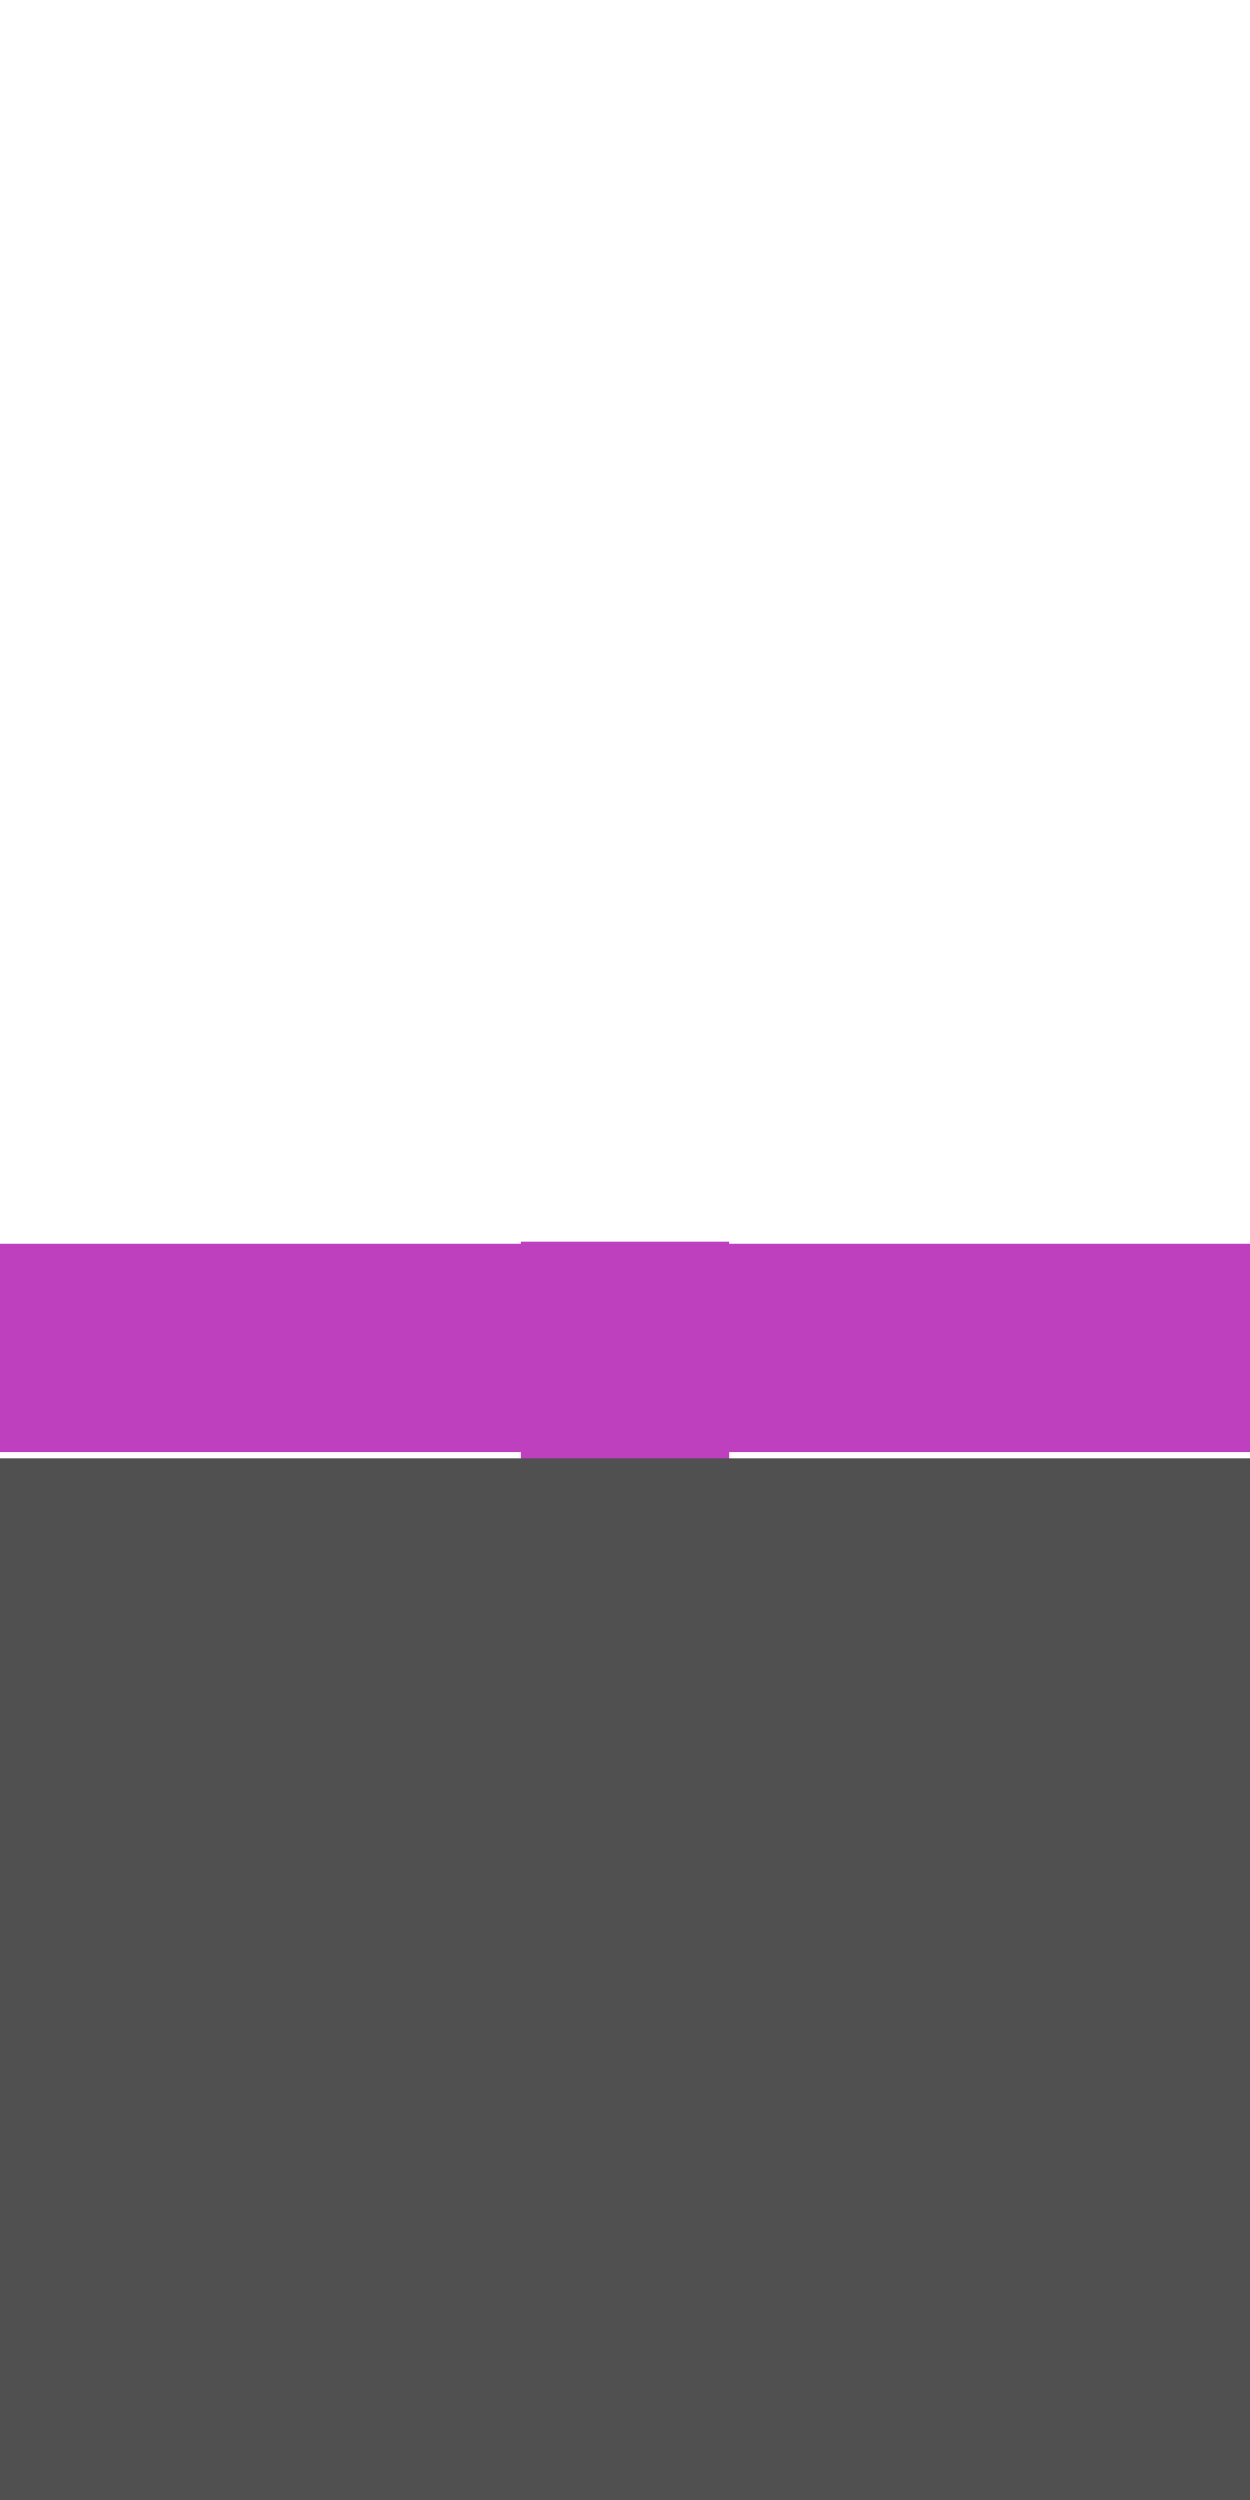
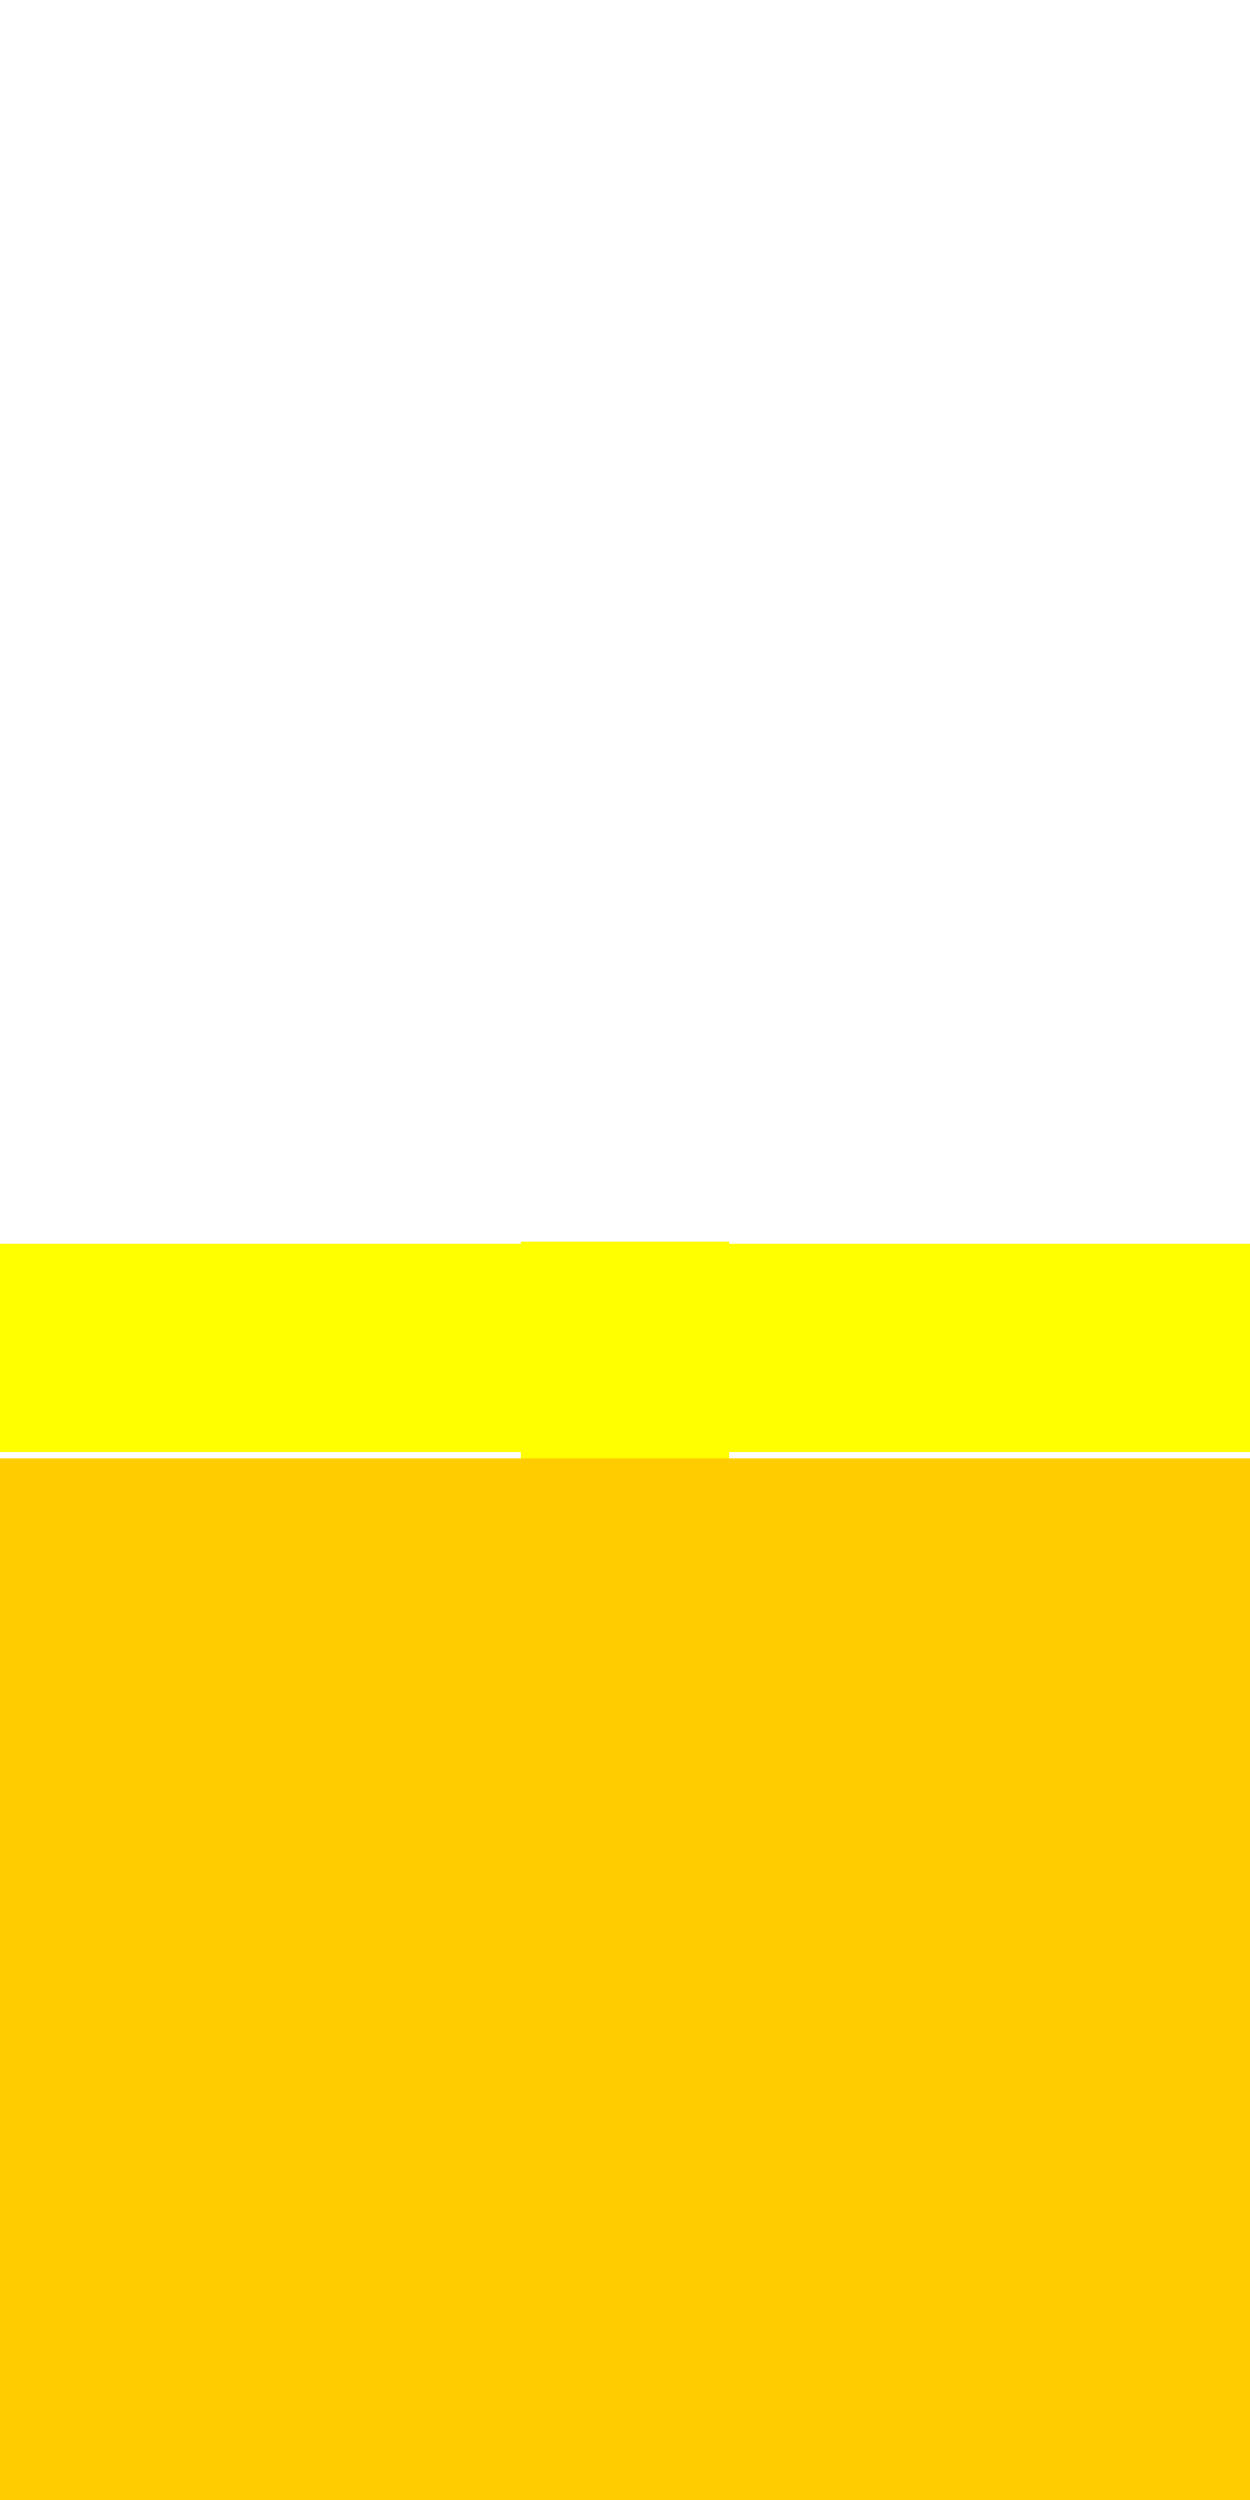
<svg xmlns="http://www.w3.org/2000/svg" version="1.1" preserveAspectRatio="none" x="0px" y="0px" width="30px" height="60px" viewBox="0 -30 30 60">
-   <path fill="#BF40BF" stroke="none" d=" M 30 -0.15 L 17.5 -0.15 17.5 -0.2 12.5 -0.2 12.5 -0.15 0 -0.15 0 4.85 12.5 4.85 12.5 29.8 17.5 29.8 17.5 4.85 30 4.85 30 -0.15 Z" />
-   <path fill="#505050" stroke="none" d=" M 0 5 L 0 30 30 30 30 5 0 5 Z" />
+   <path fill="#FFFF00" stroke="none" d=" M 30 -0.15 L 17.5 -0.15 17.5 -0.2 12.5 -0.2 12.5 -0.15 0 -0.15 0 4.85 12.5 4.85 12.5 29.8 17.5 29.8 17.5 4.85 30 4.85 30 -0.15 Z" />
+   <path fill="#FFCC00" stroke="none" d=" M 0 5 L 0 30 30 30 30 5 0 5 Z" />
</svg>
